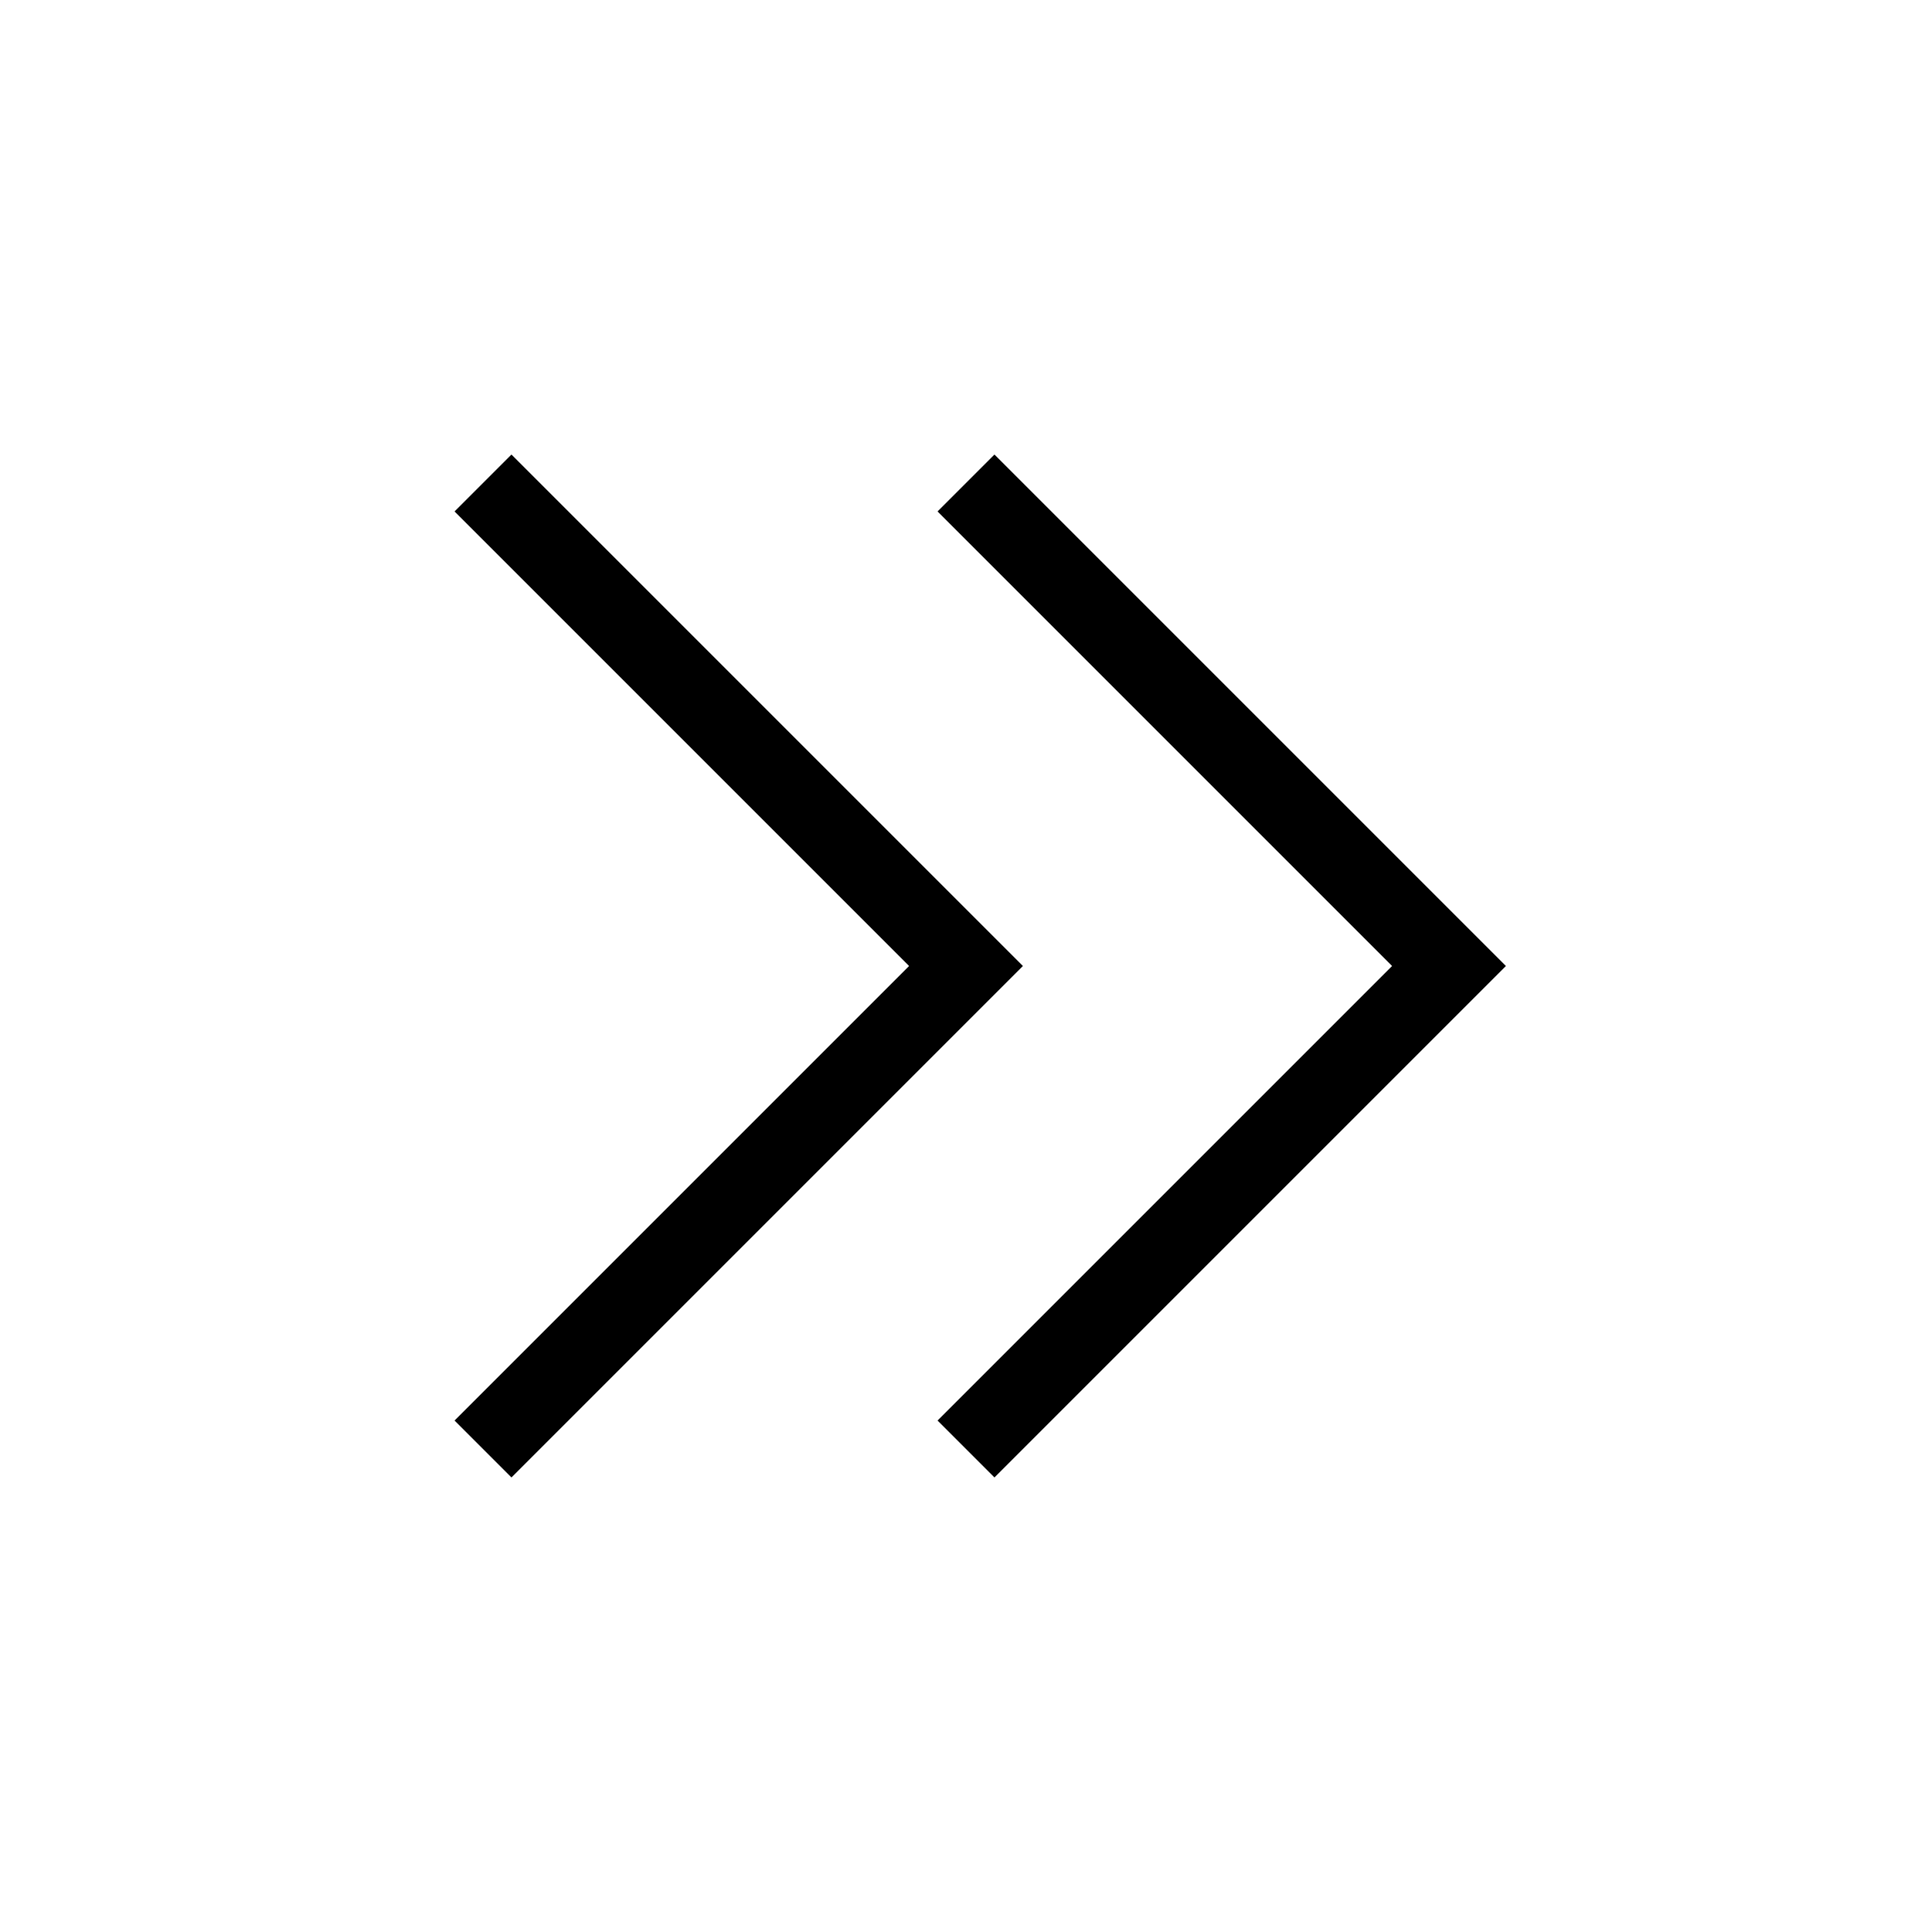
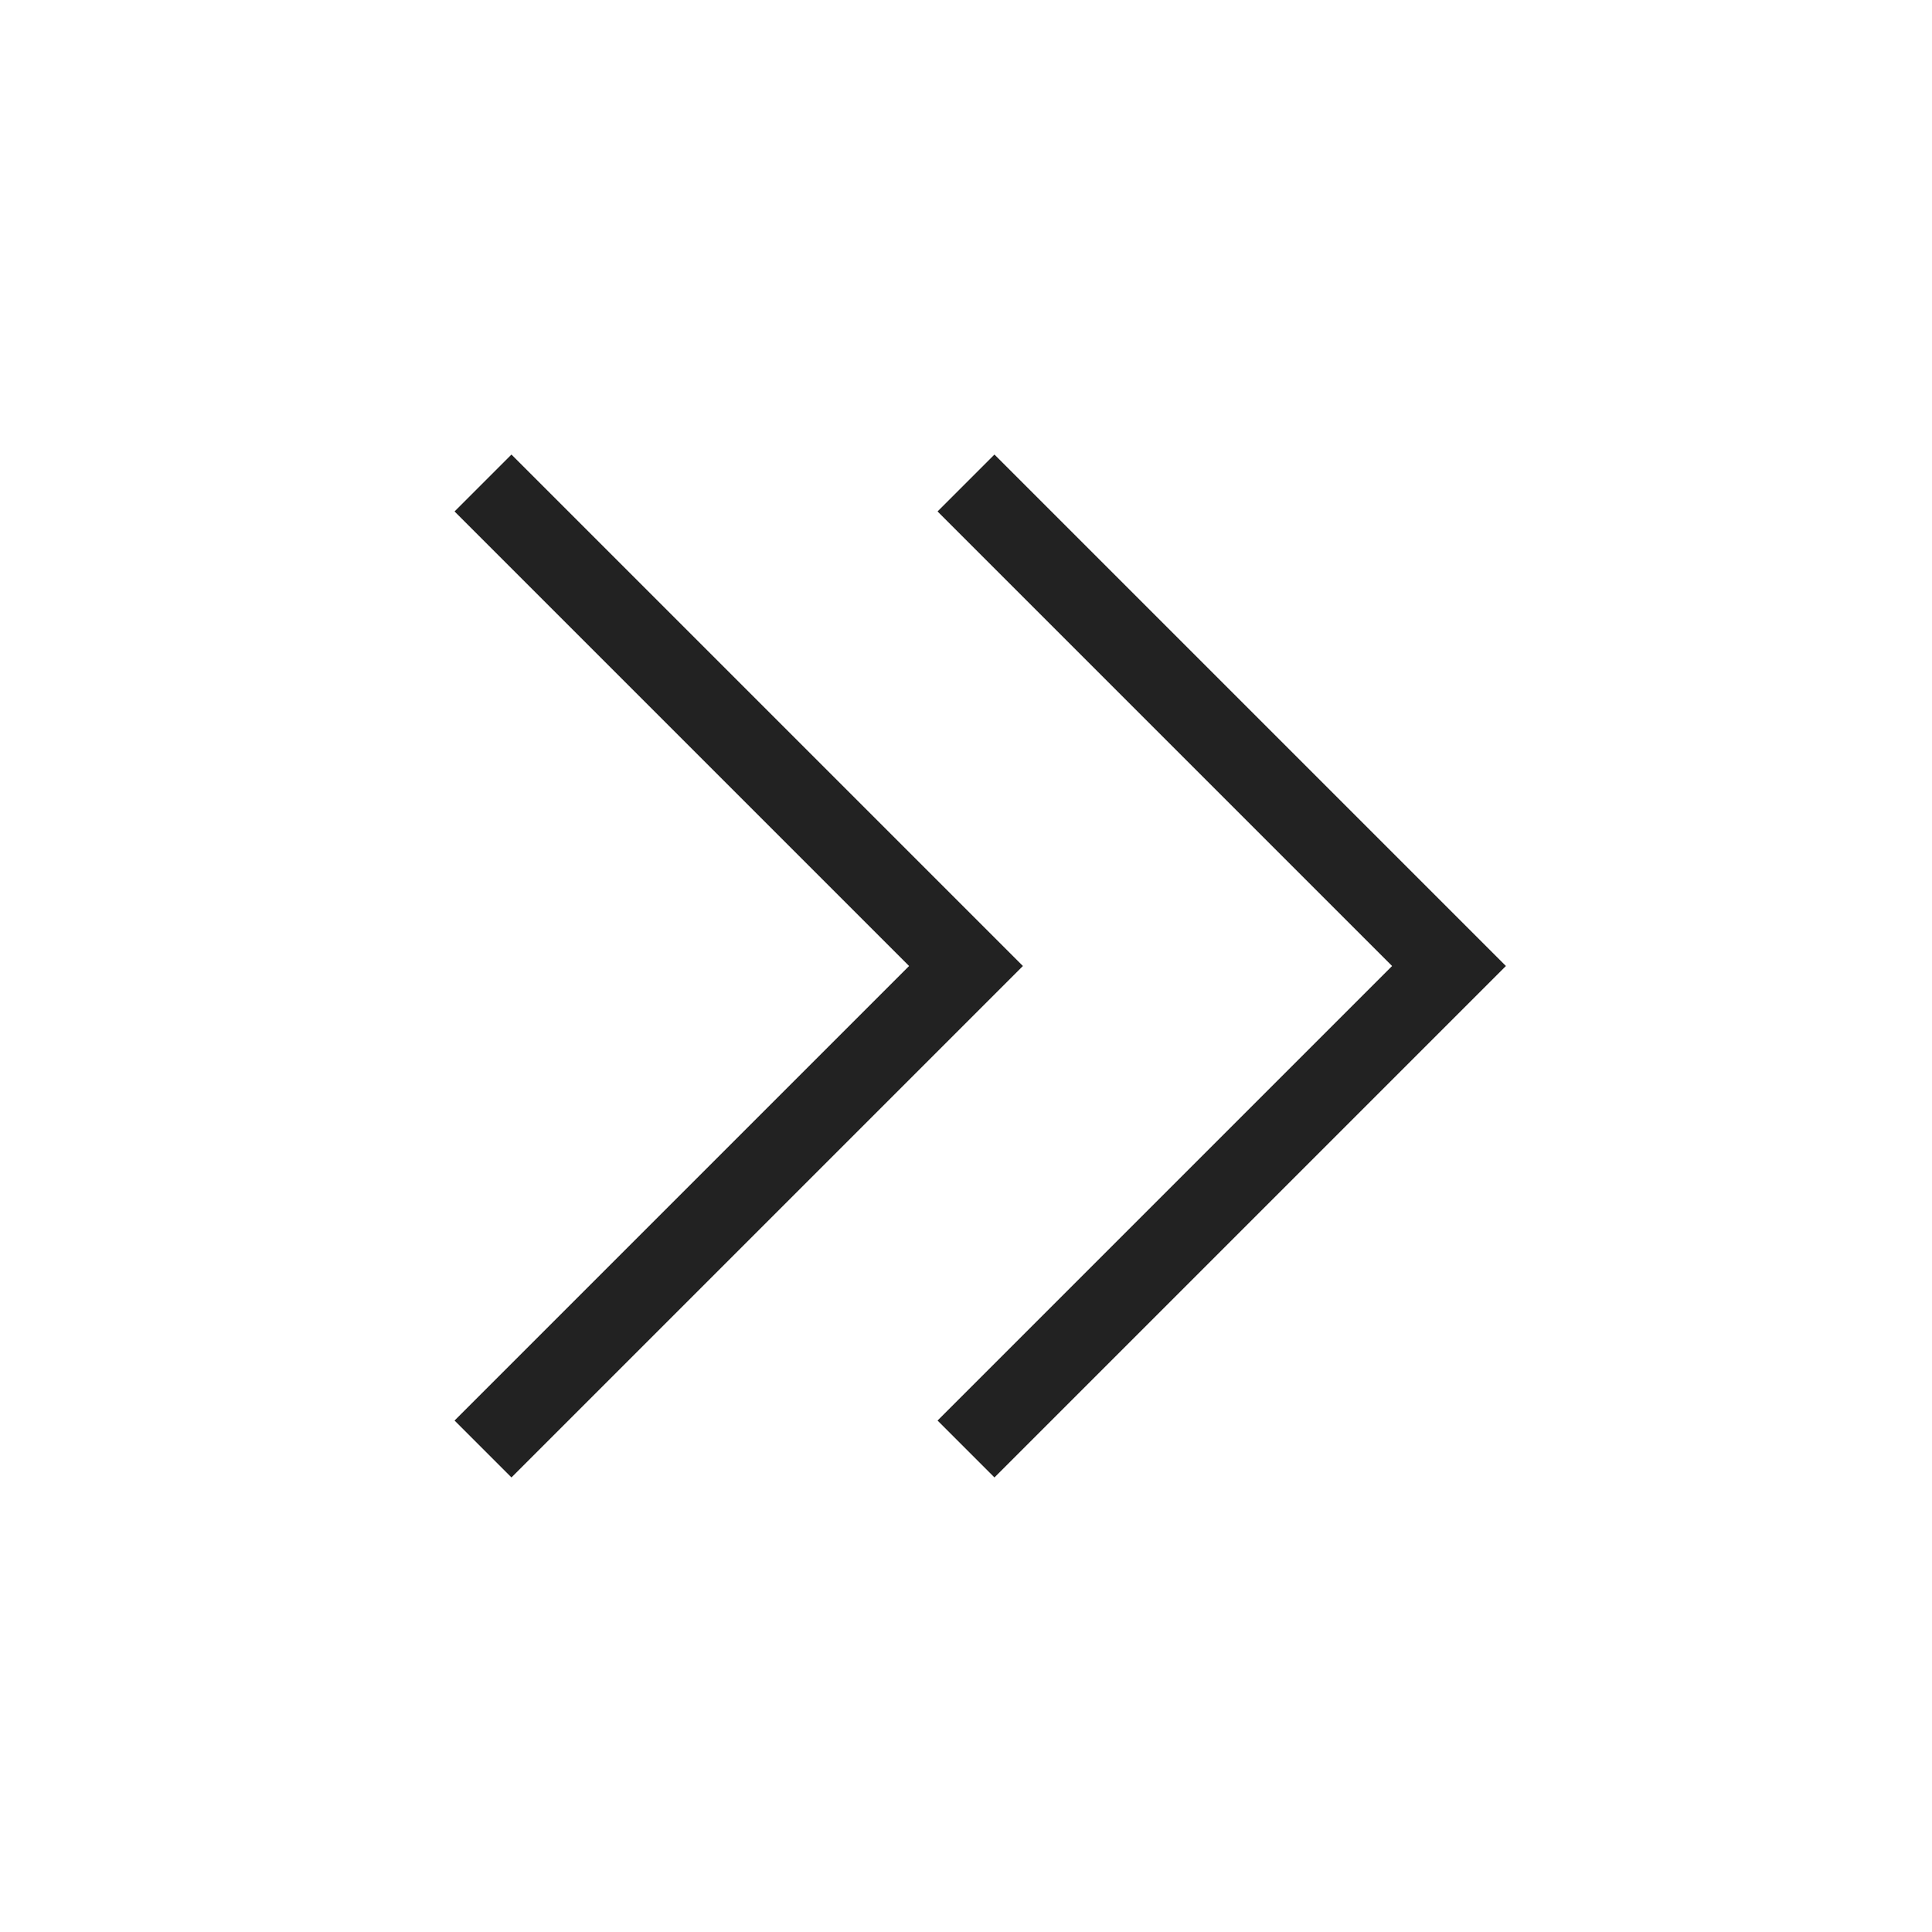
<svg xmlns="http://www.w3.org/2000/svg" width="24" height="24" viewBox="0 0 24 24" fill="none">
-   <path d="M12 18L18 12L12 6" stroke="currentColor" />
-   <path d="M6 18L12 12L6 6" stroke="currentColor" />
+   <path d="M12 18L18 12L12 6" stroke="#222222" />
+   <path d="M6 18L12 12L6 6" stroke="#222222" />
</svg>
